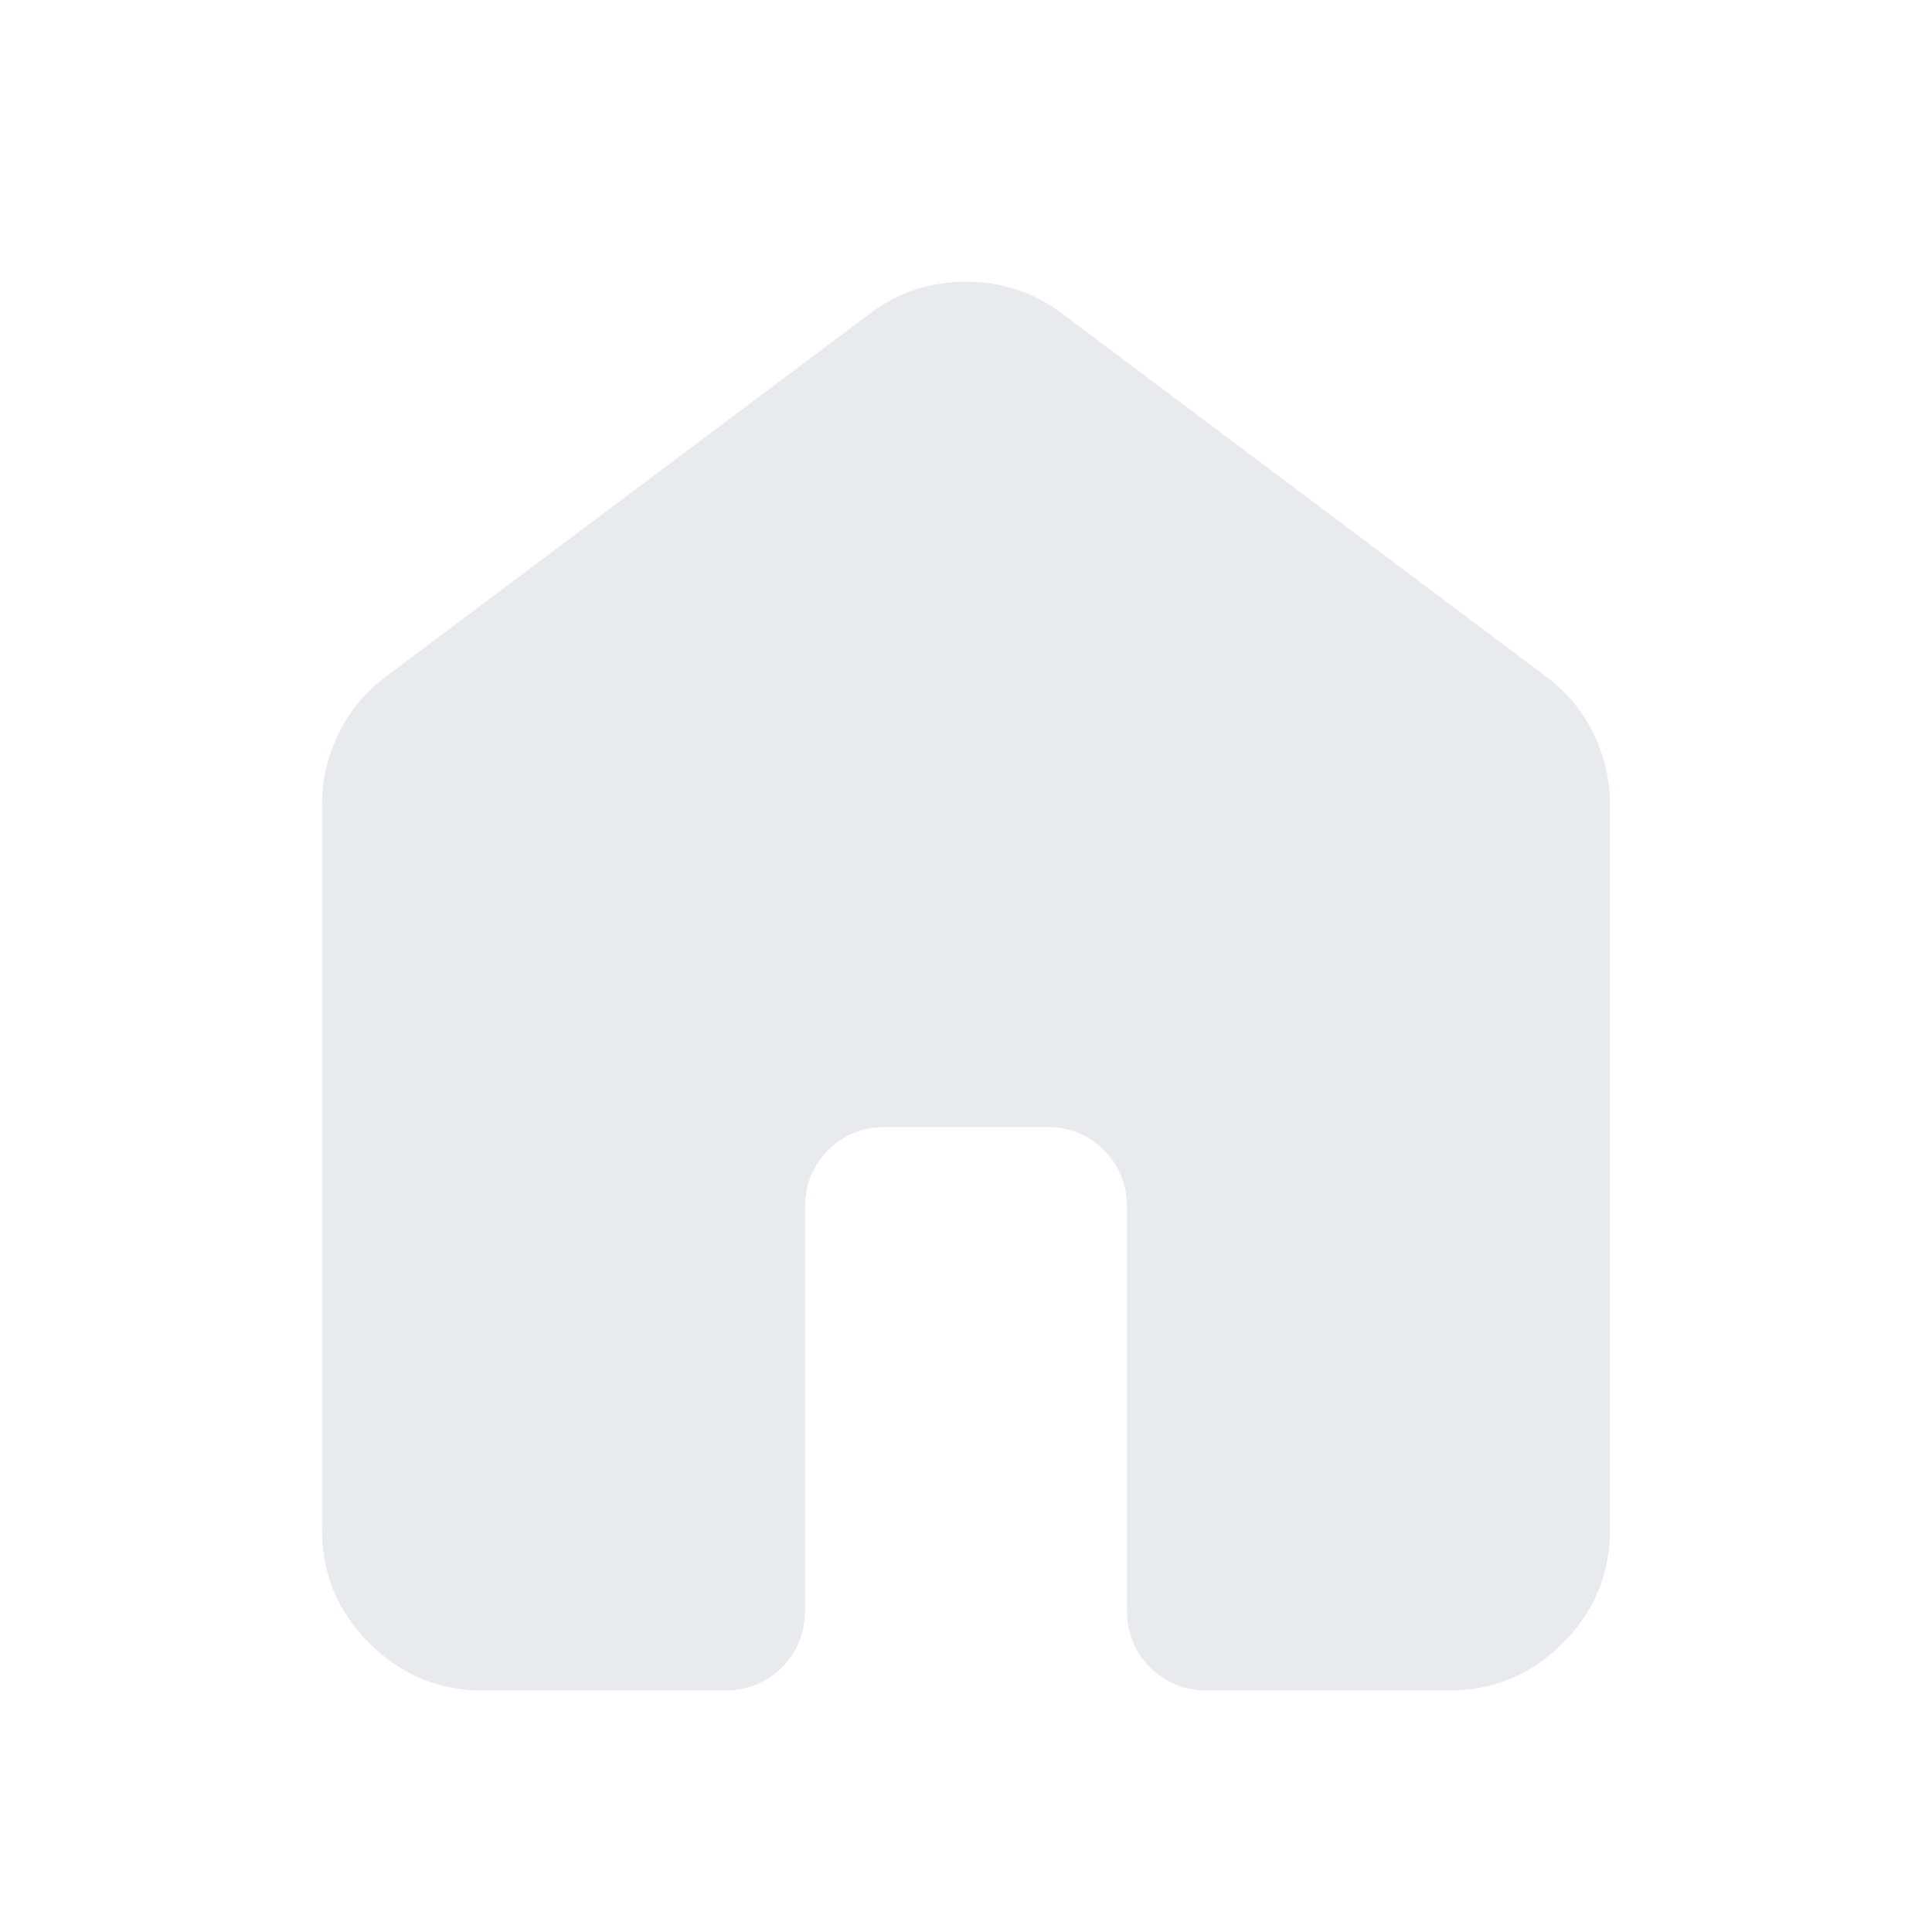
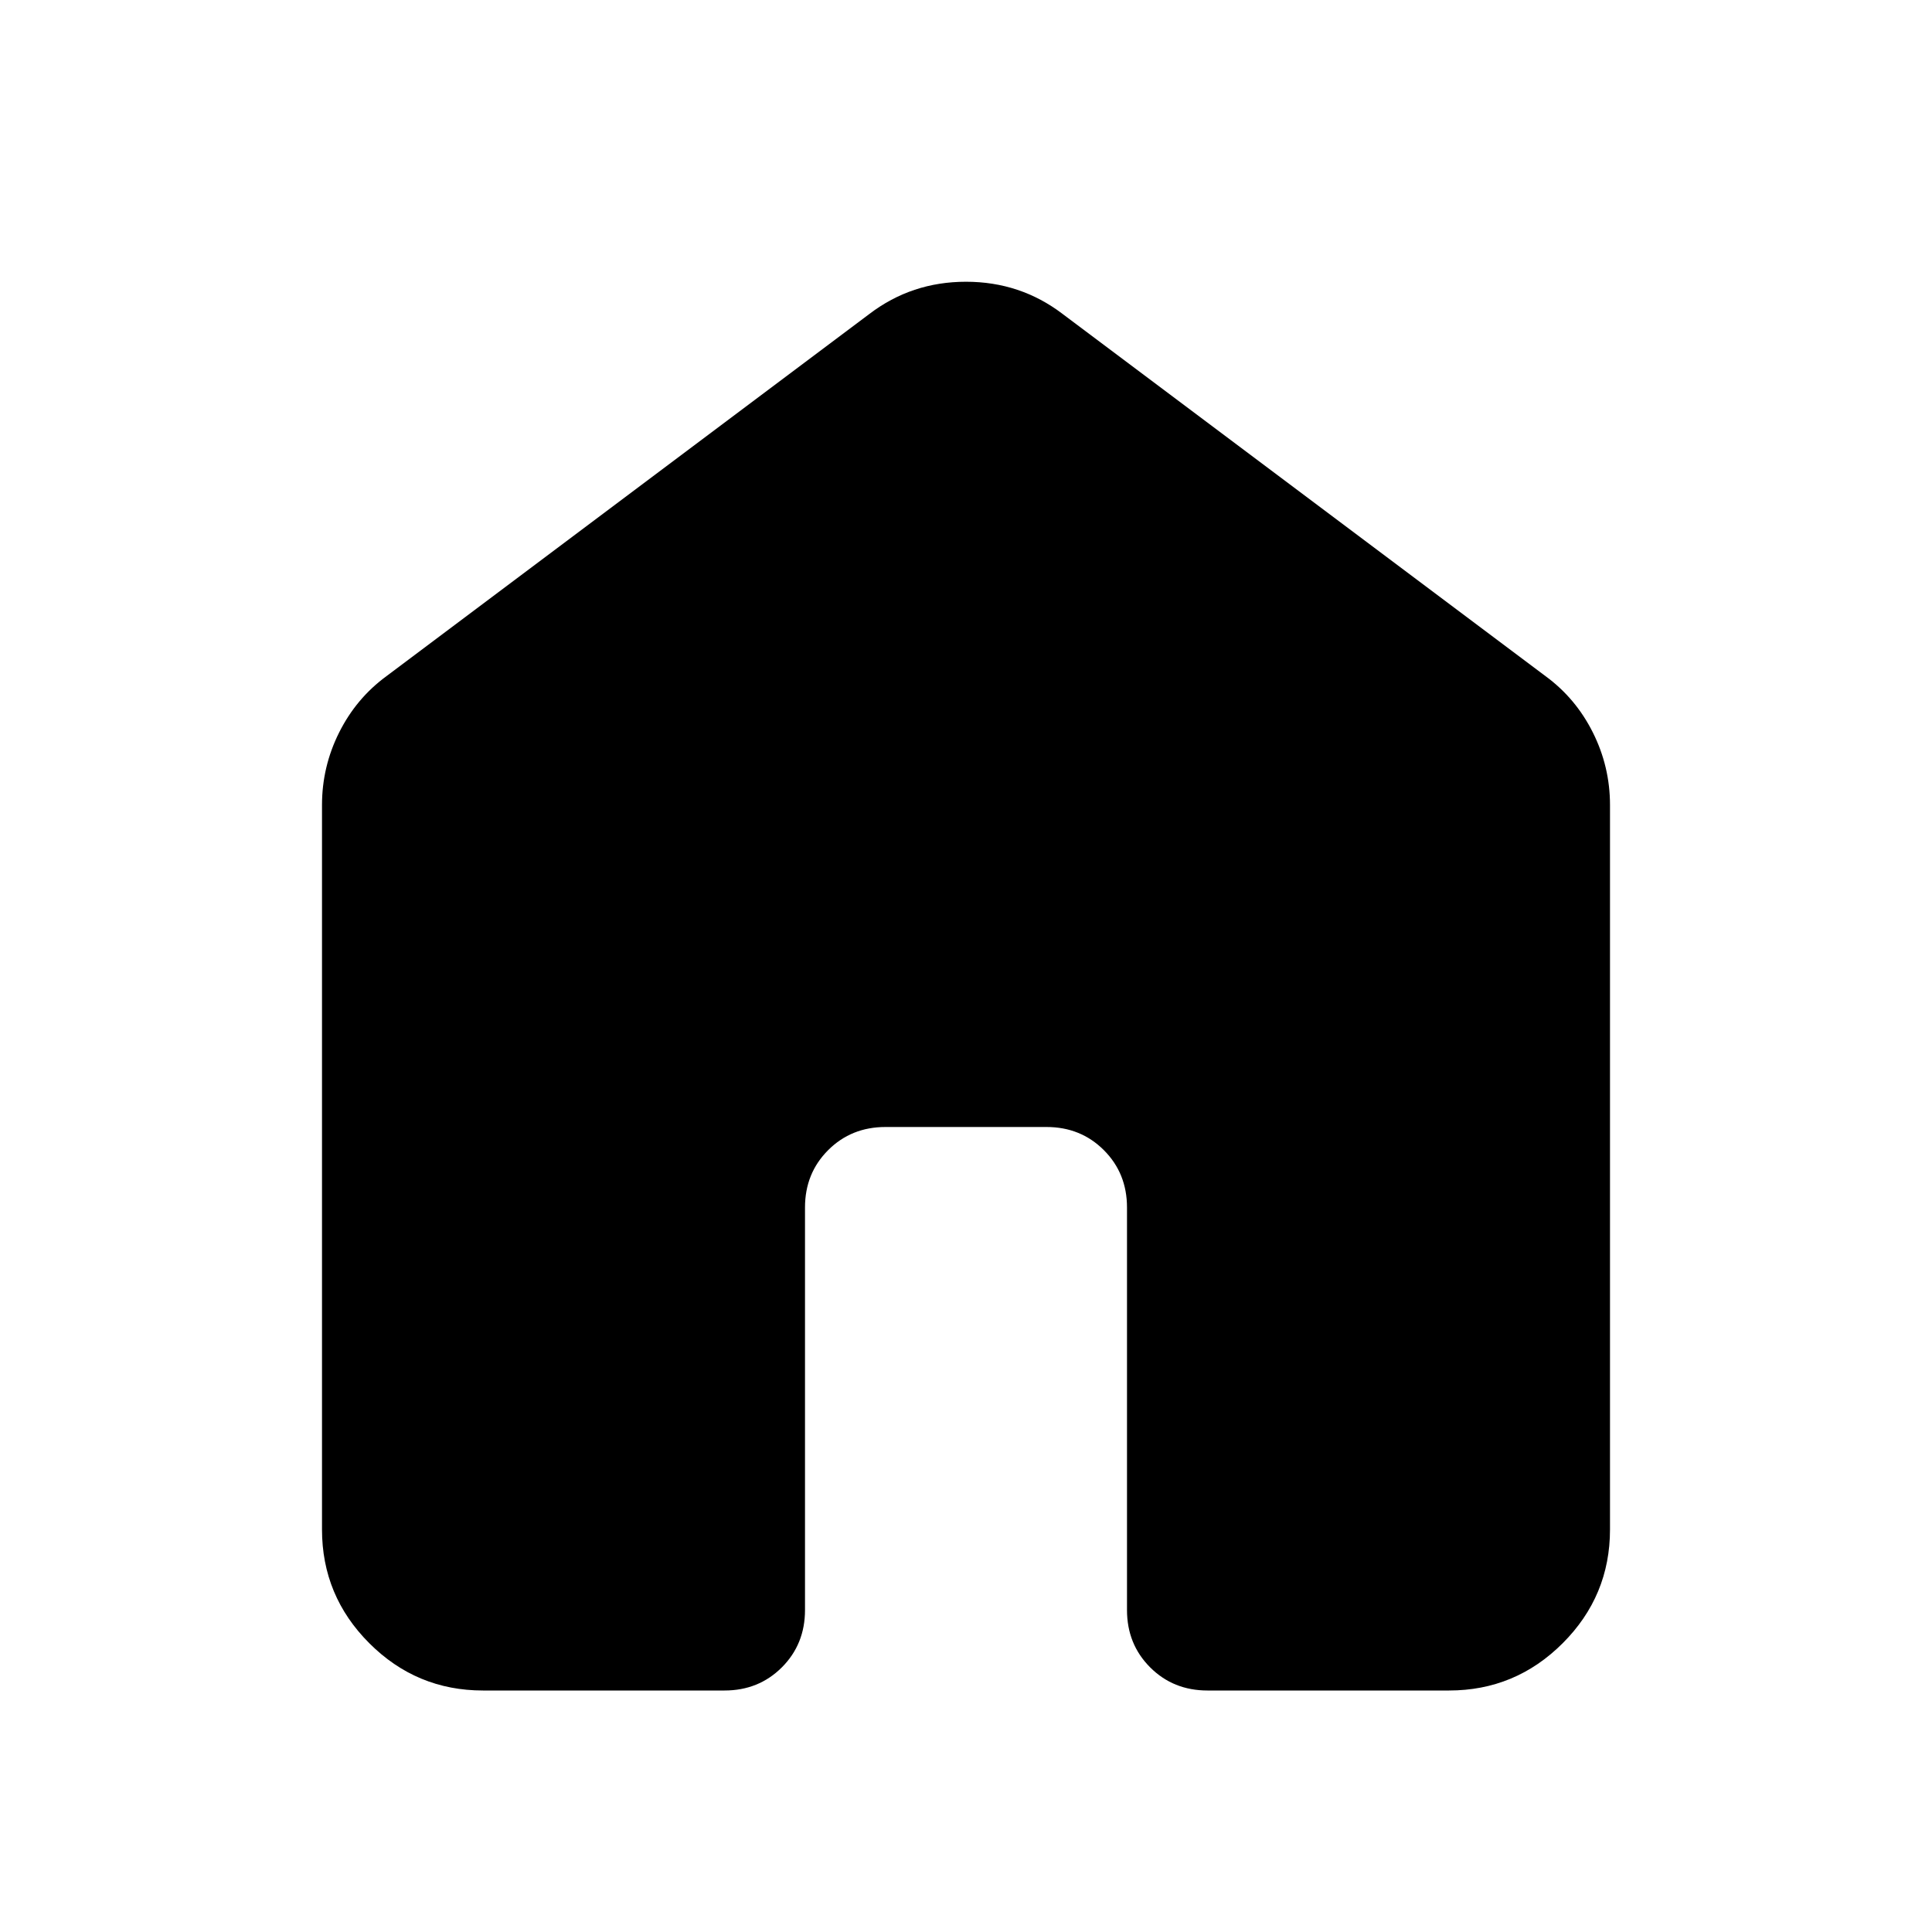
- <svg xmlns="http://www.w3.org/2000/svg" height="24px" viewBox="0 -960 960 960" width="24px" fill="#e8eaed">
+ <svg xmlns="http://www.w3.org/2000/svg" viewBox="0 -960 960 960" class="icon">
  <path d="M160-200v-360q0-19 8.5-36t23.5-28l240-180q21-16 48-16t48 16l240 180q15 11 23.5 28t8.5 36v360q0 33-23.5 56.5T720-120H600q-17 0-28.5-11.5T560-160v-200q0-17-11.5-28.5T520-400h-80q-17 0-28.5 11.5T400-360v200q0 17-11.5 28.5T360-120H240q-33 0-56.5-23.5T160-200Z" />
</svg>
